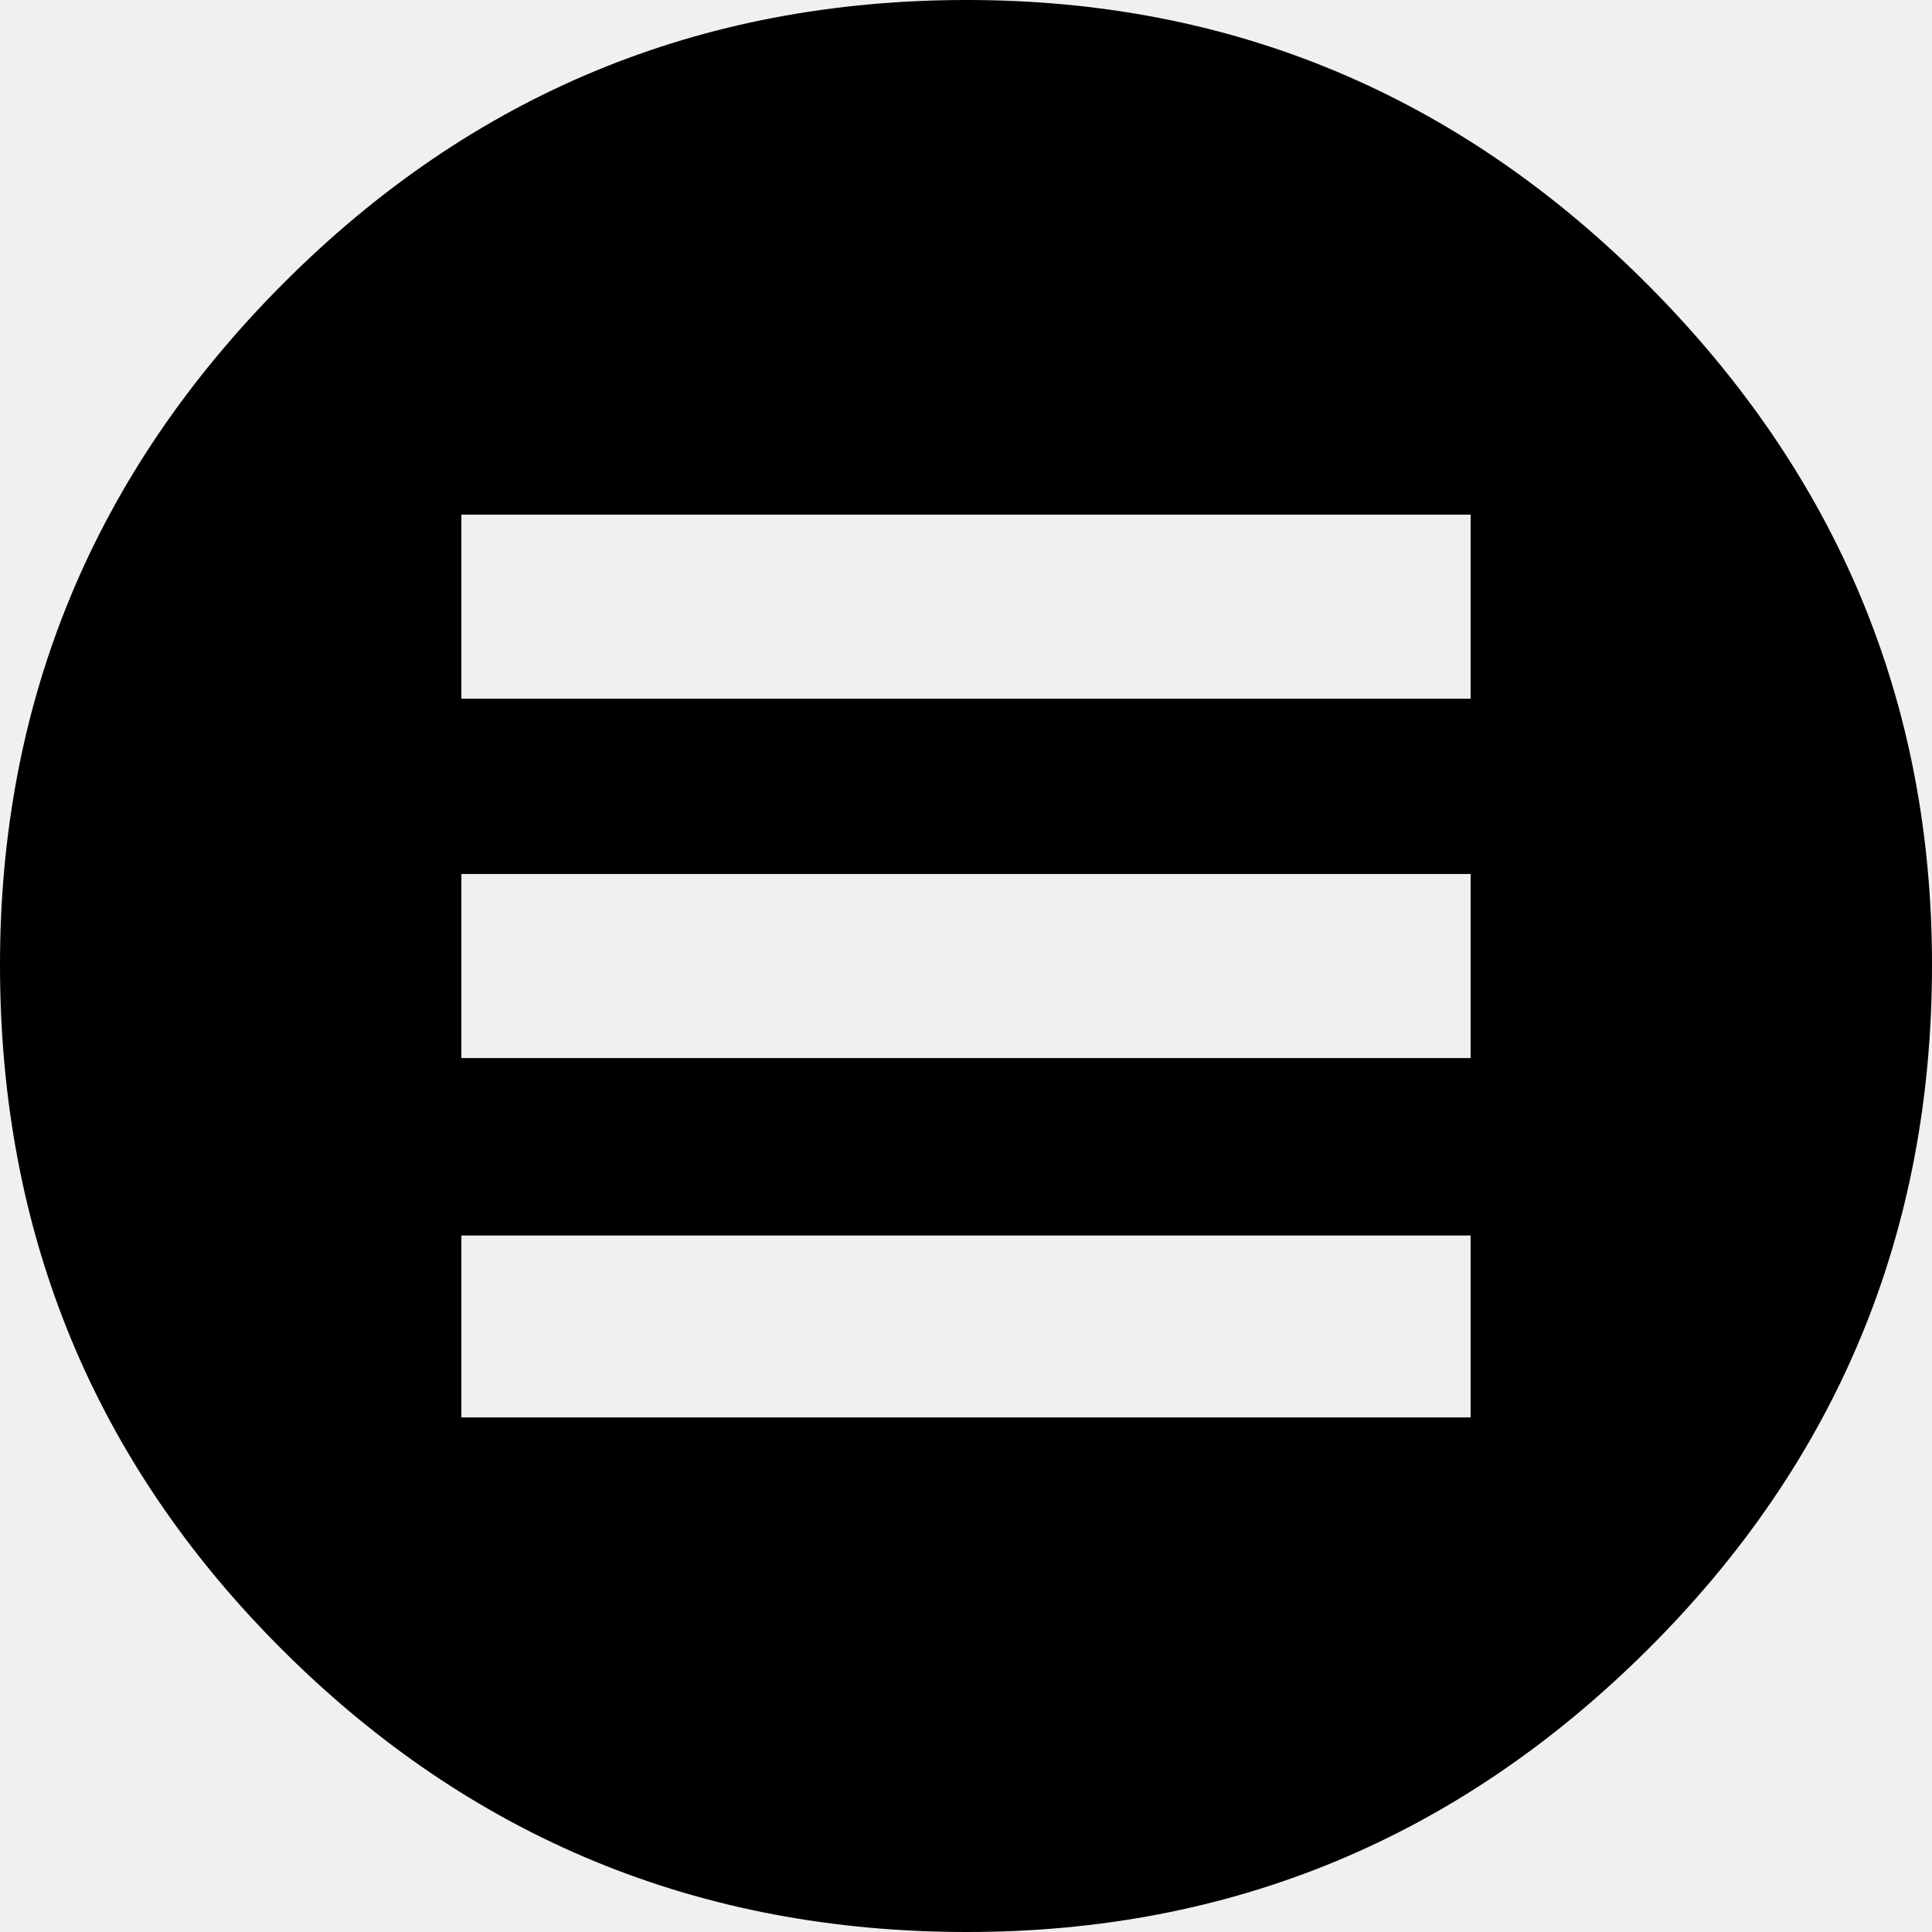
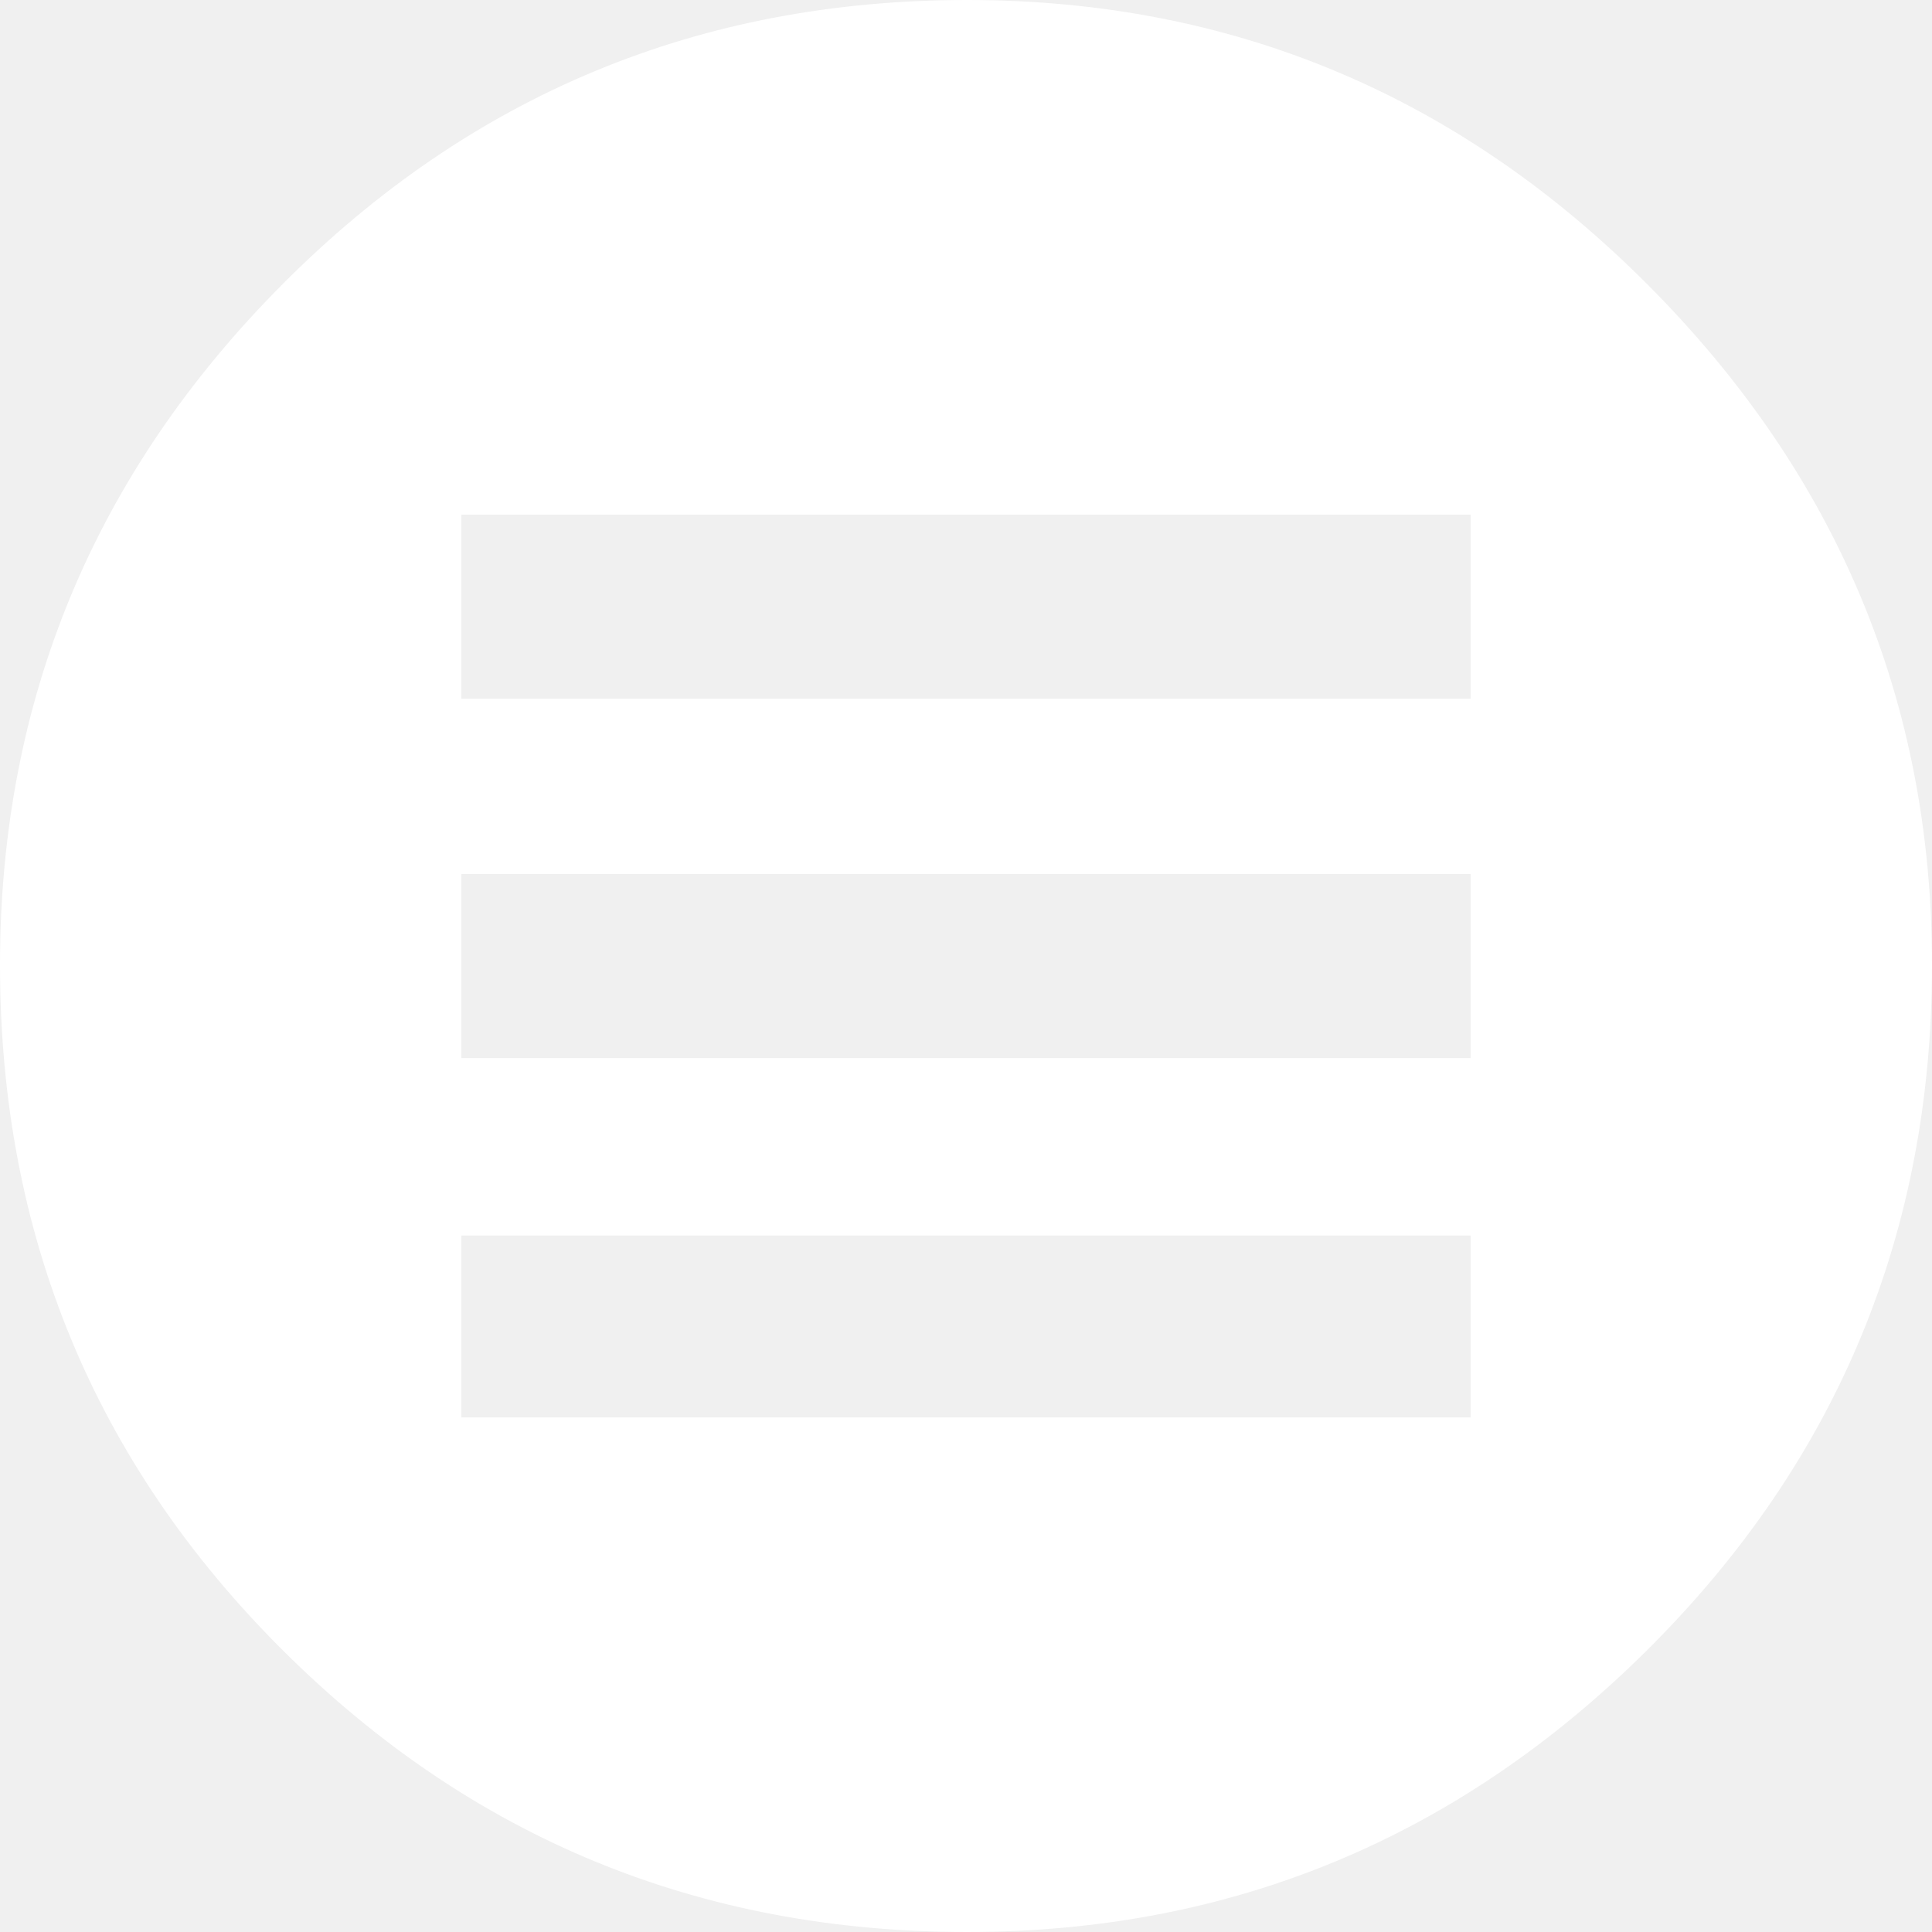
- <svg xmlns="http://www.w3.org/2000/svg" height="32" viewBox="0 0 32 32" width="32">
+ <svg xmlns="http://www.w3.org/2000/svg" height="32" fill="white" viewBox="0 0 32 32" width="32">
  <path d="m16.018 0q6.576 0 11.279 4.721t4.703 11.261q0 6.65-4.703 11.334t-11.279 4.684q-6.65 0-11.334-4.666t-4.684-11.352q0-6.576 4.684-11.279t11.334-4.703zm8.34 23.477v-3.013h-16.716v3.013zm0-5.952v-3.049h-16.716v3.049zm0-5.952v-3.049h-16.716v3.049z" />
</svg>
